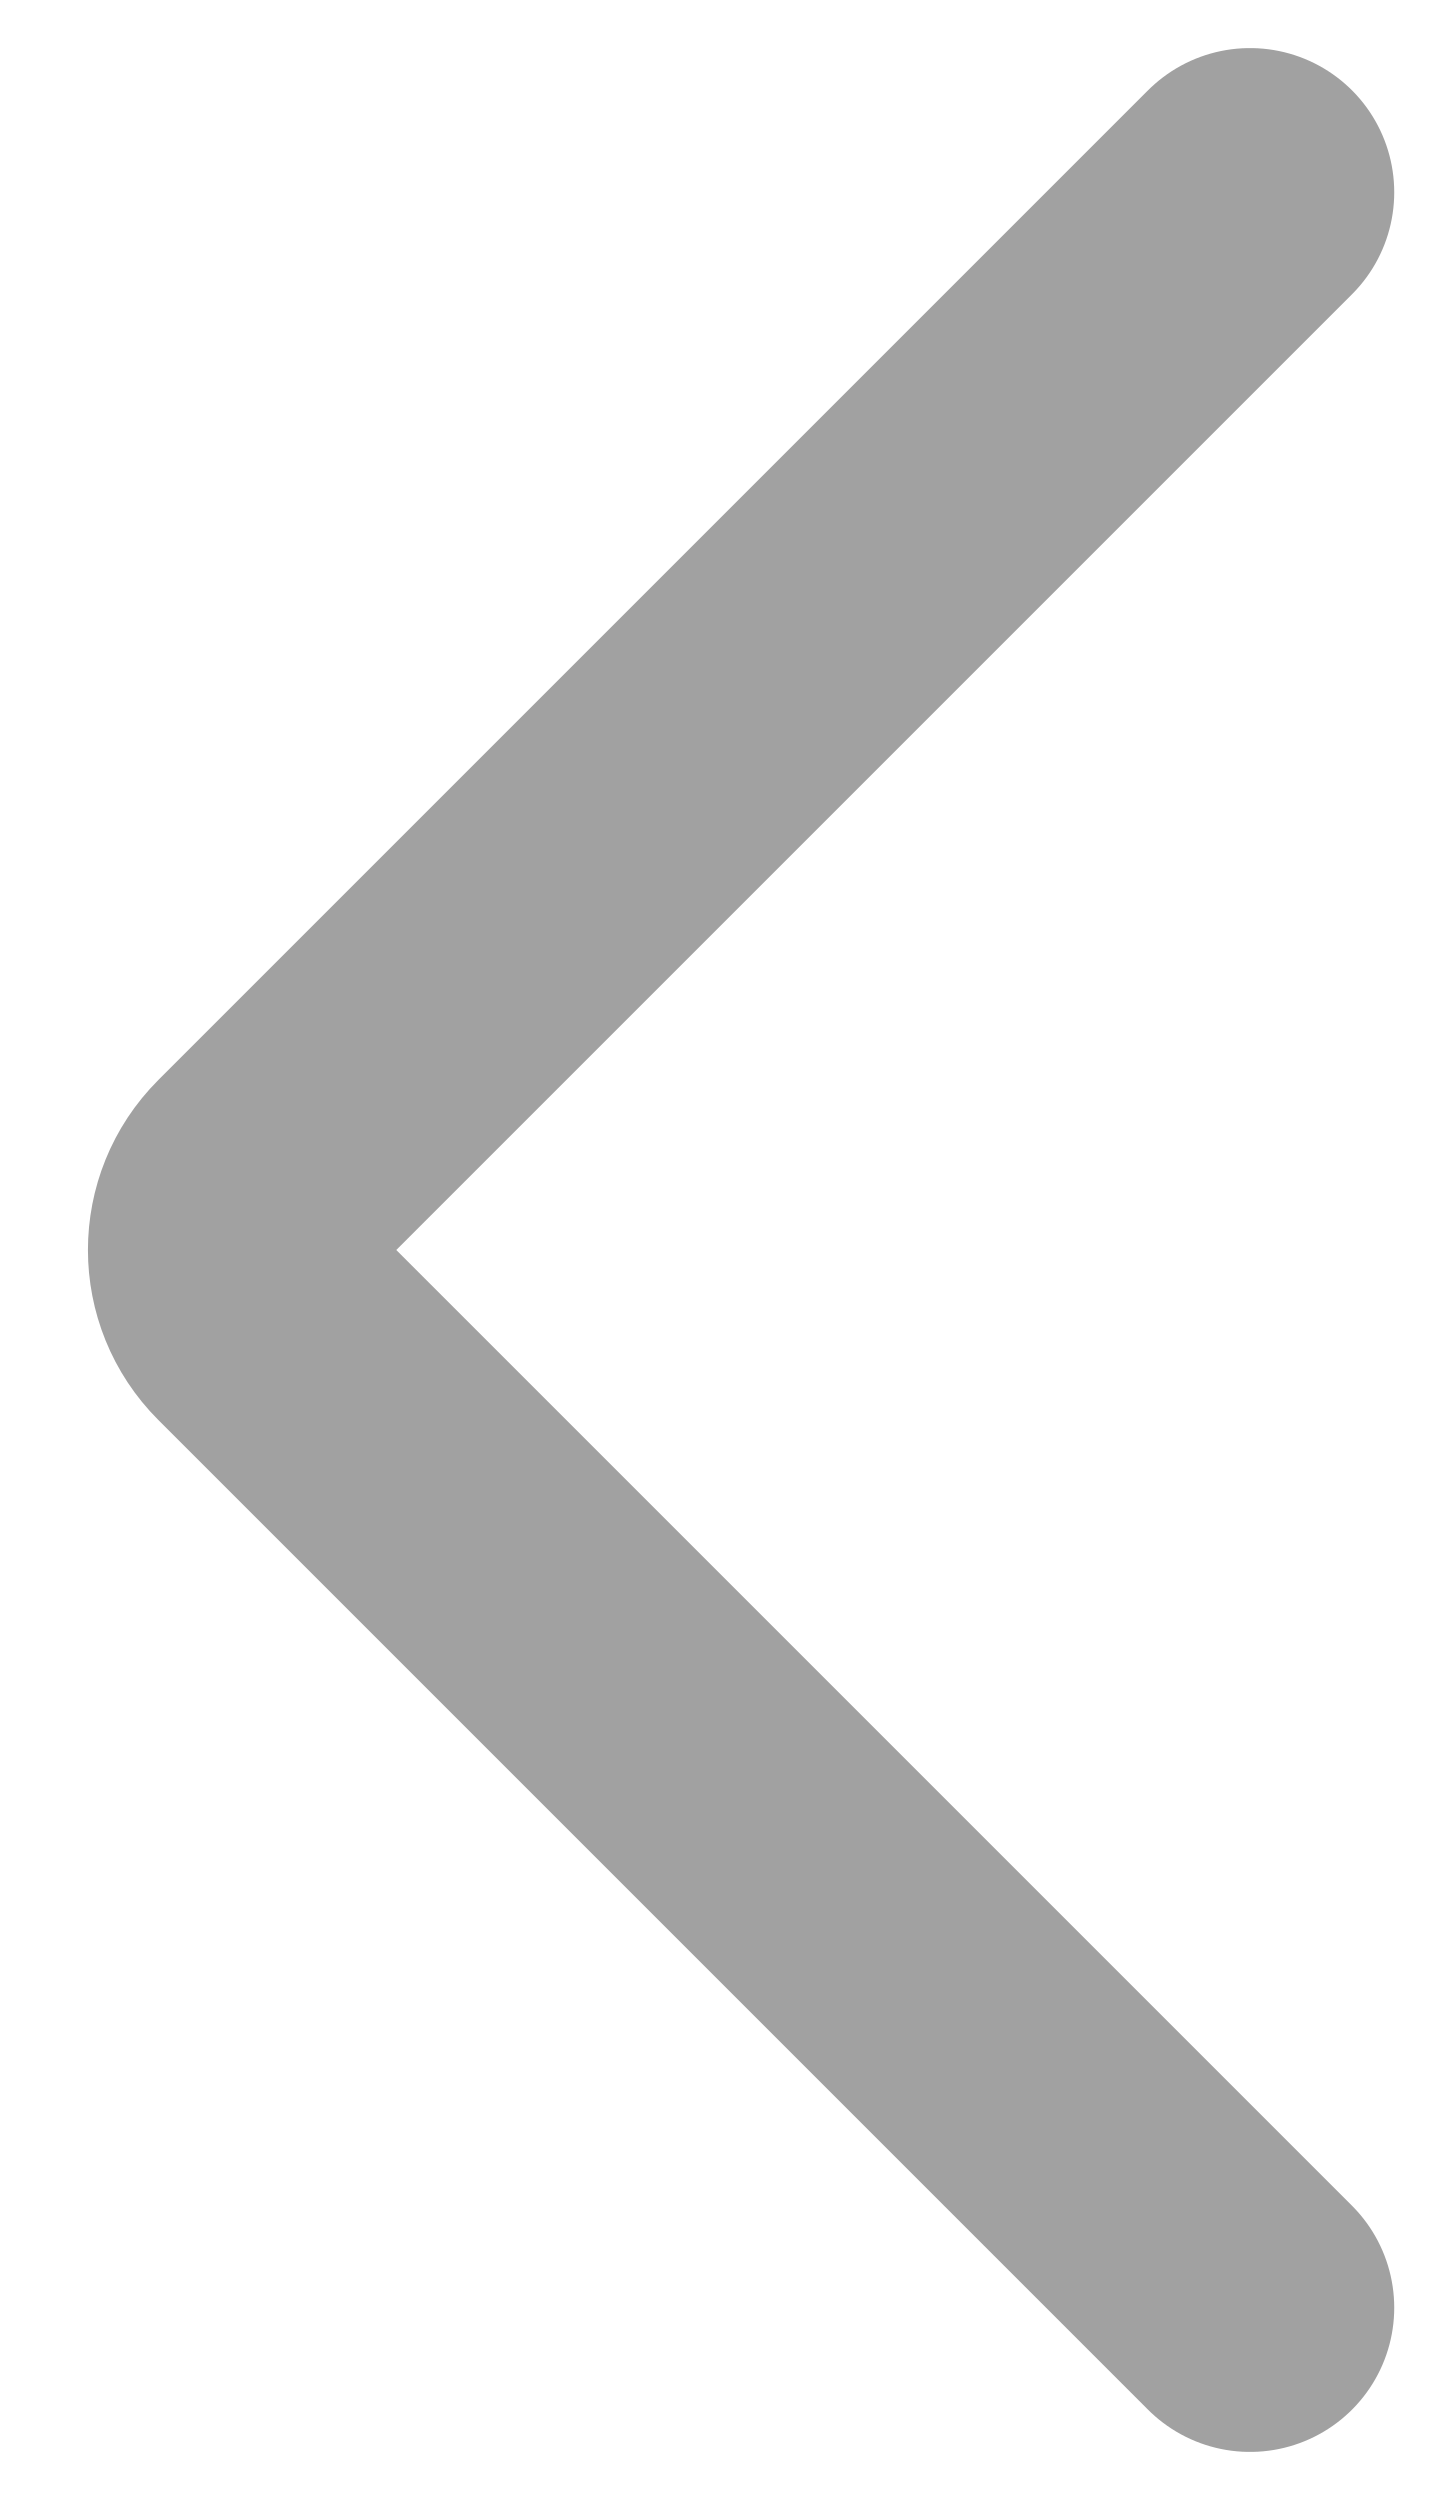
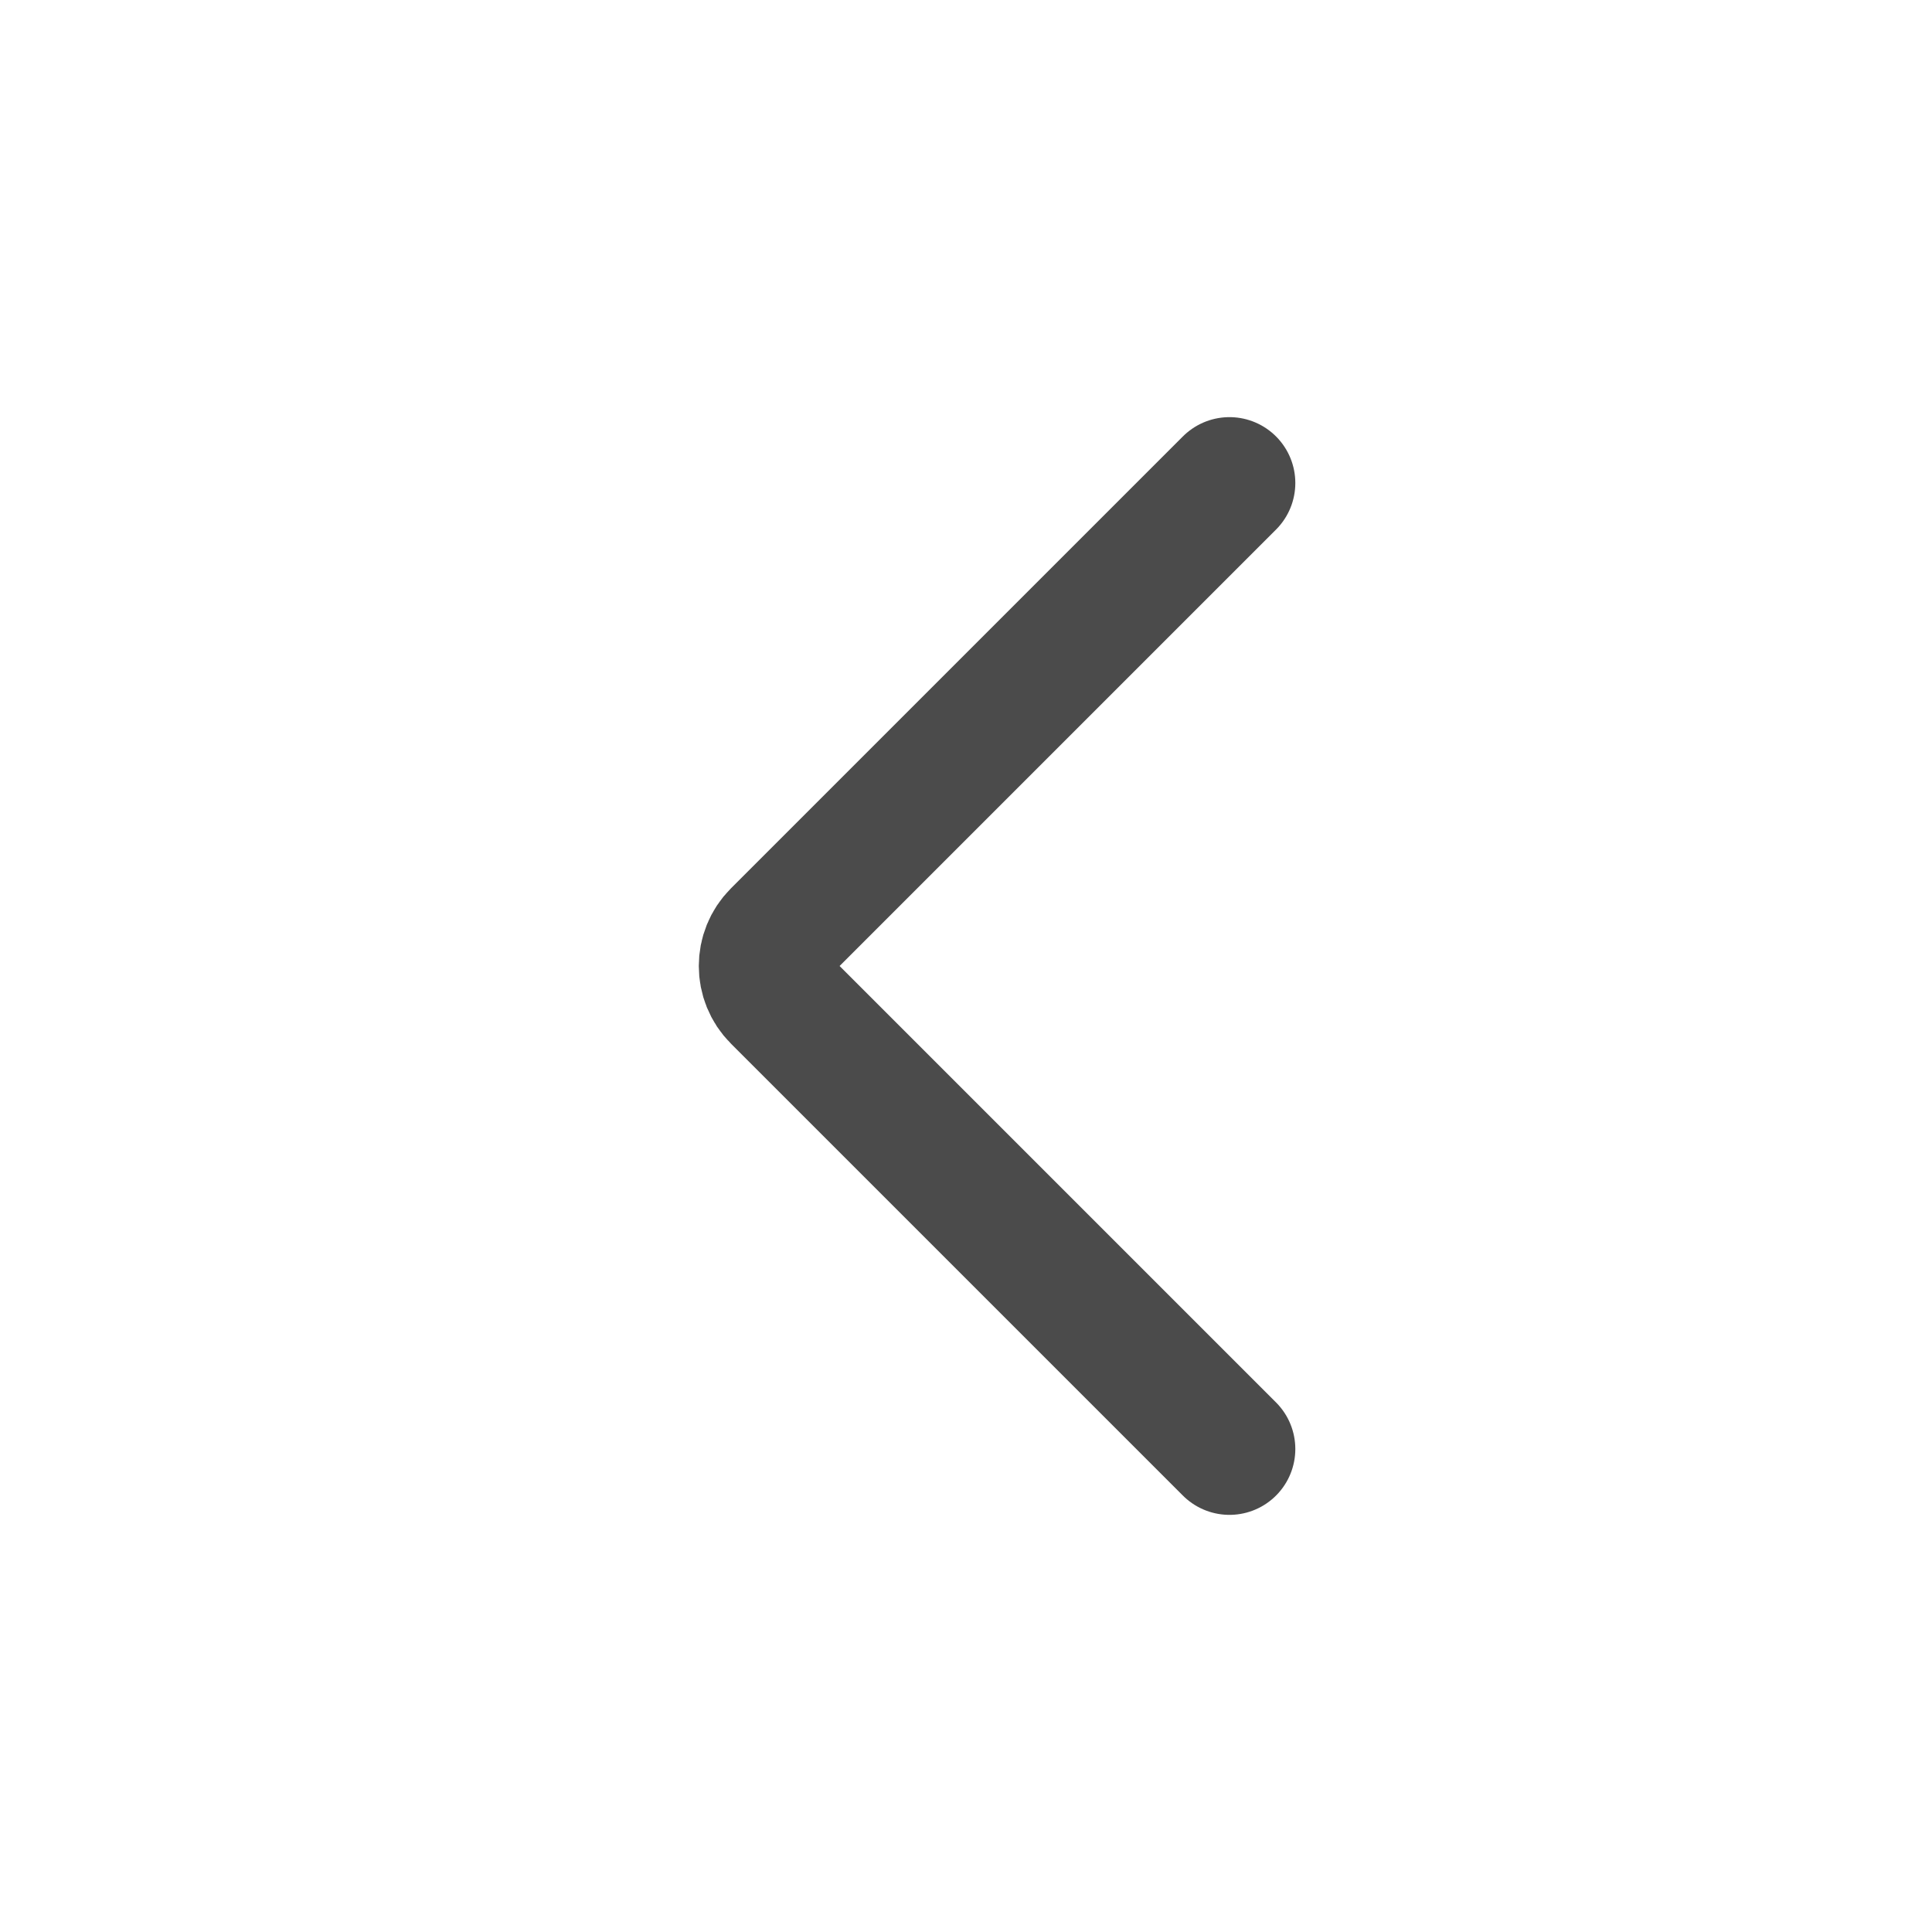
- <svg xmlns="http://www.w3.org/2000/svg" width="15" height="26" viewBox="0 0 15 26" fill="none">
-   <path d="M13 2L2.707 12.293C2.317 12.683 2.317 13.317 2.707 13.707L13 24" stroke="#A1A1A1" stroke-width="3" stroke-linecap="round" />
+ <svg xmlns="http://www.w3.org/2000/svg" width="44" height="44" viewBox="0 0 44 44" fill="none">
+   <path d="M28 33L17.707 22.707C17.317 22.317 17.317 21.683 17.707 21.293L28 11" stroke="#4B4B4B" stroke-width="3" stroke-linecap="round" />
</svg>
